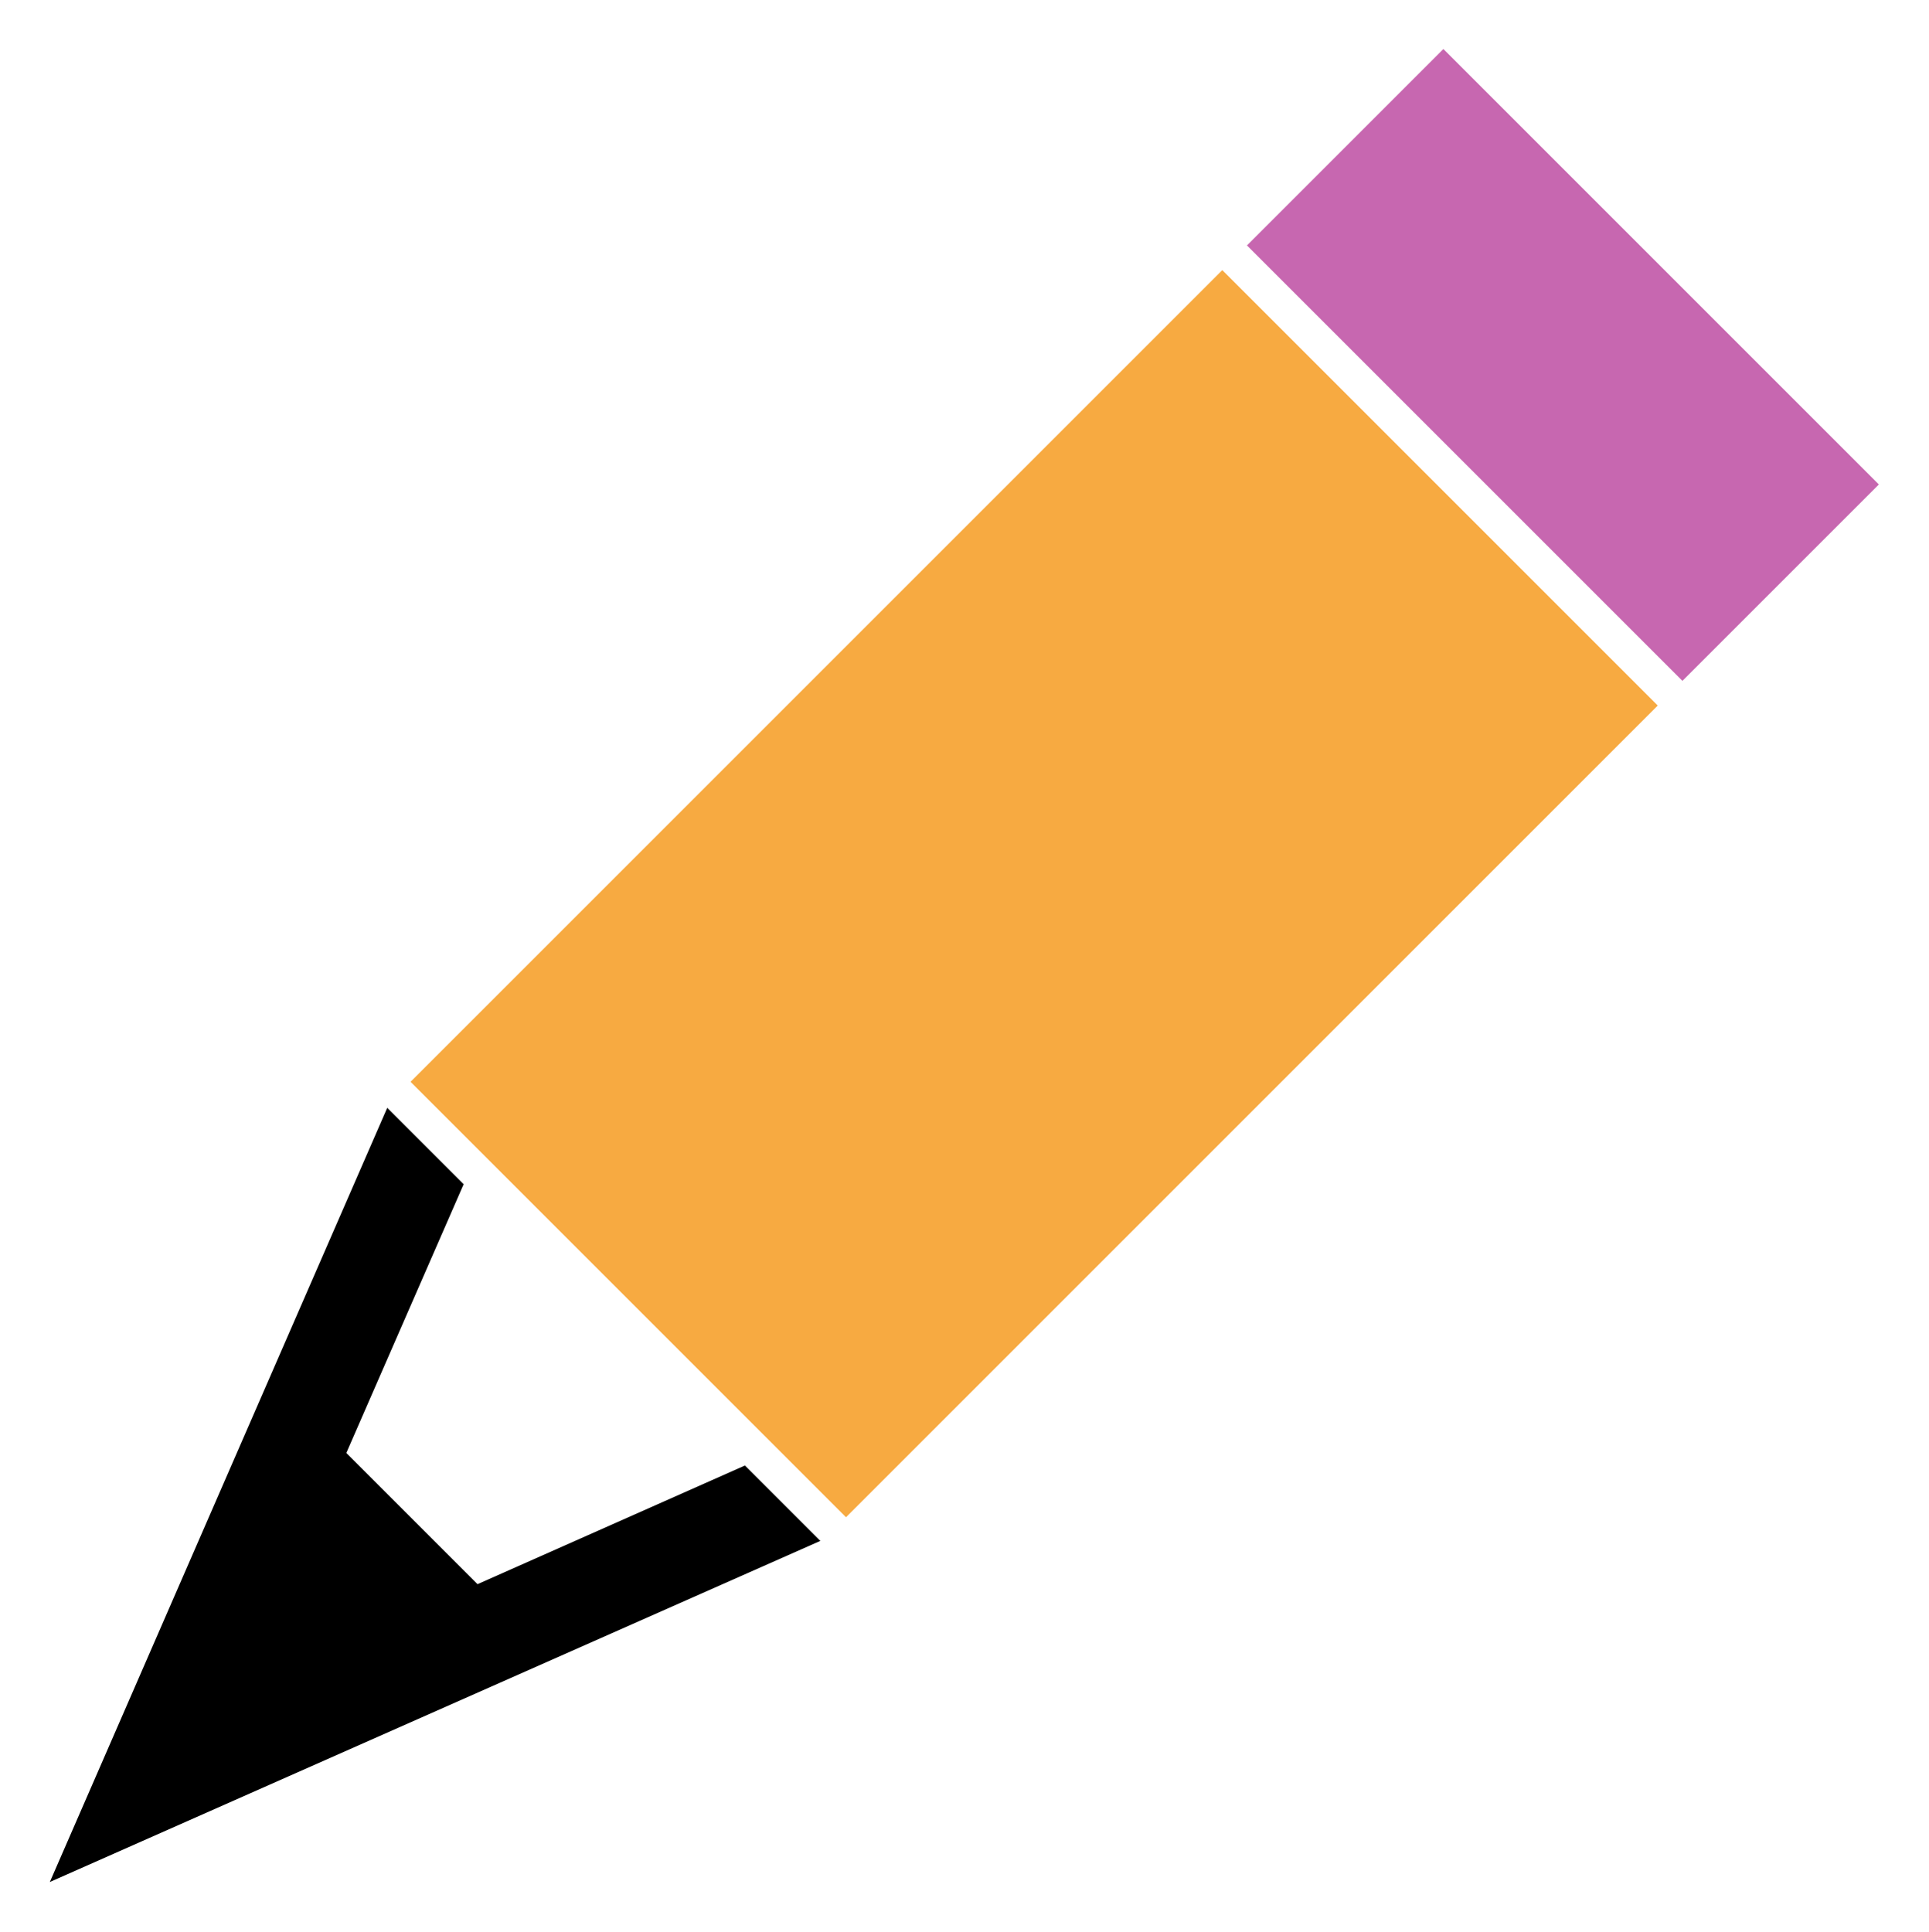
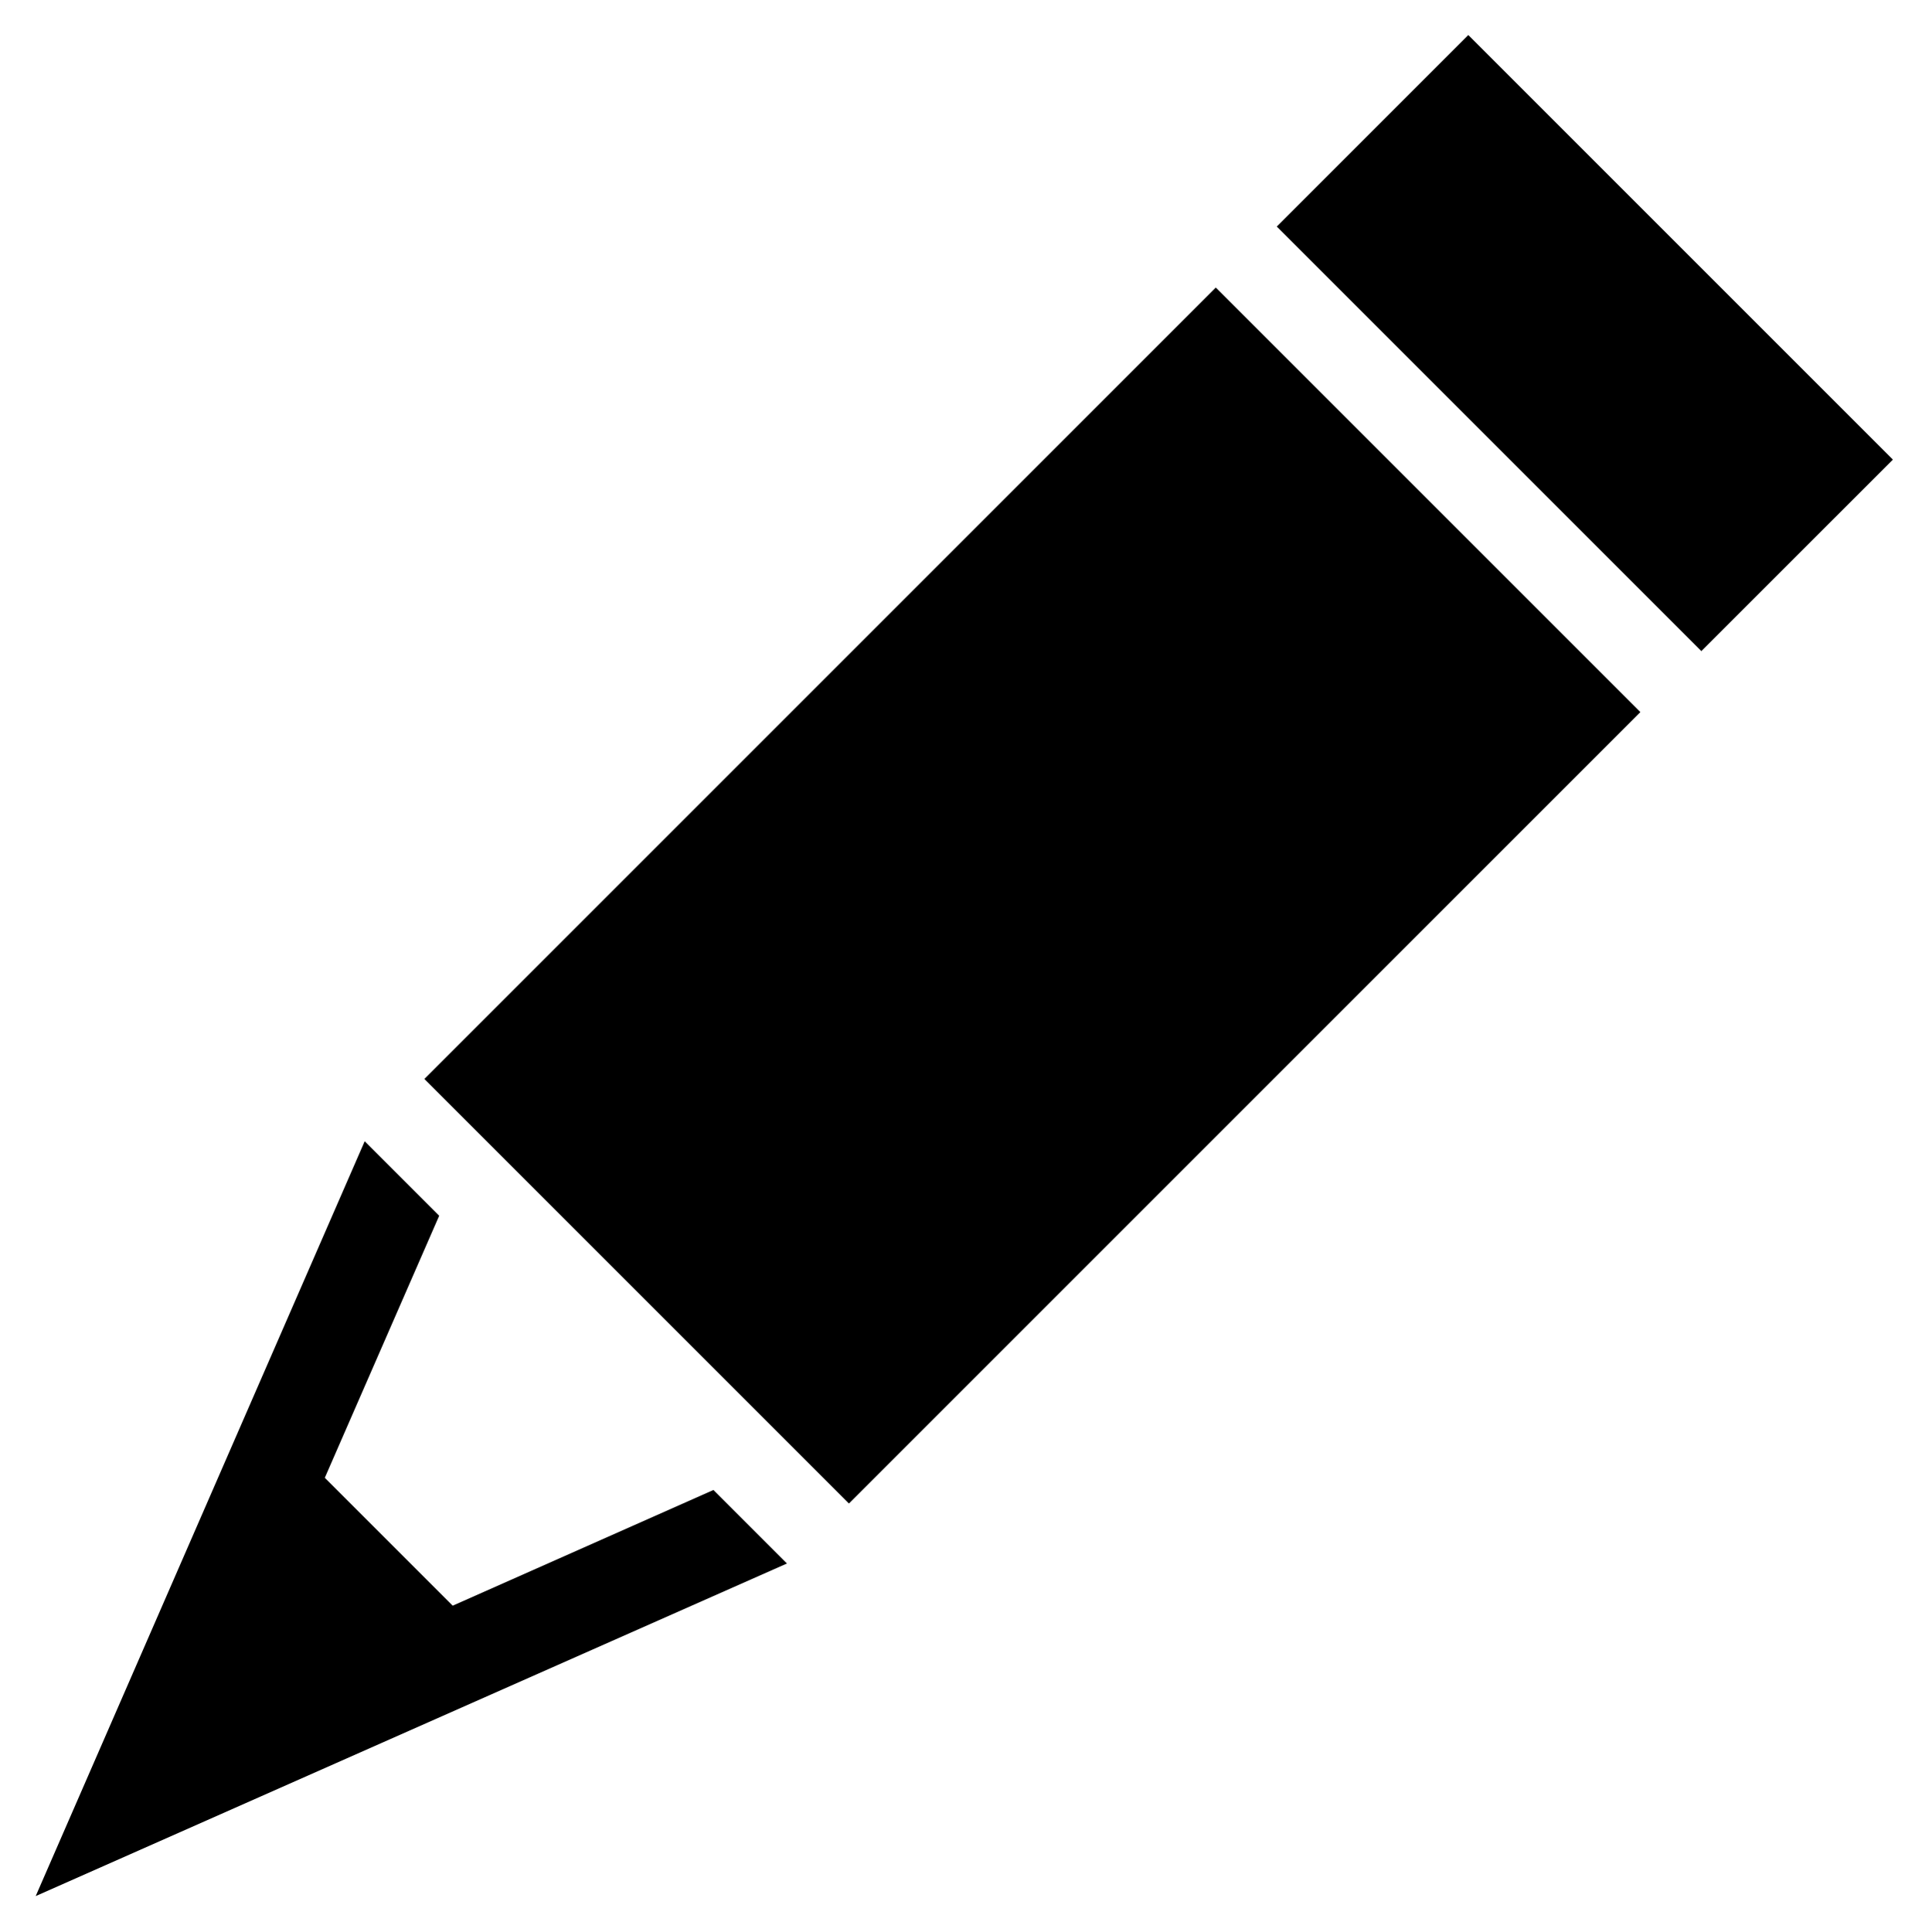
<svg xmlns="http://www.w3.org/2000/svg" width="9.518mm" height="9.532mm" viewBox="0 0 9.518 9.532" version="1.1" id="svg1" xml:space="preserve">
  <defs id="defs1" />
  <g id="layer1" transform="translate(-92.92722,-107.9172)">
-     <g id="g681" transform="matrix(1.720229,0,0,1.720229,-70.62256,-81.88036)">
-       <g id="g1659" transform="matrix(0.9699937,0.9699937,-0.9699937,0.9699937,113.7743,-92.64042)">
-         <path style="fill:#f7aa41;fill-opacity:1;fill-rule:evenodd;stroke:none;stroke-width:0.166px;stroke-linecap:butt;stroke-linejoin:miter;stroke-opacity:1" d="m 97.194,115.258 v -2.401 h 1.288 v 2.401 z" id="path377" />
-         <path style="fill:#c767b0;fill-opacity:1;fill-rule:evenodd;stroke:none;stroke-width:0.082px;stroke-linecap:butt;stroke-linejoin:miter;stroke-opacity:1" d="m 97.194,112.784 v -0.581 h 1.288 v 0.581 z" id="path377-7" />
-         <path id="path465" style="fill:#000000;fill-rule:evenodd;stroke:none;stroke-width:0.331px;stroke-linecap:butt;stroke-linejoin:miter;stroke-opacity:1" d="m 97.198,115.331 0.646,1.644 0.635,-1.644 h -0.223 l -0.22,0.571 h -0.388 l -0.224,-0.571 z" />
+     <g id="g681" transform="matrix(1.216386,-1.216386,1.216386,1.216386,-158.9032,94.11839)" style="fill:#000000">
+       <g id="g1659" transform="matrix(0.9699937,0.9699937,-0.9699937,0.9699937,113.7743,-92.64042)" style="fill:#000000">
+         <g id="g457" transform="matrix(0.6894477,0.6894477,-0.6894477,0.6894477,109.0887,-31.89303)">
+           <path style="fill:#000000;fill-opacity:1;fill-rule:evenodd;stroke:none;stroke-width:0.166px;stroke-linecap:butt;stroke-linejoin:miter;stroke-opacity:1" d="m 97.194,115.146 v -2.401 h 1.288 v 2.401 z" id="path377" />
+           <path style="fill:#000000;fill-opacity:1;fill-rule:evenodd;stroke:none;stroke-width:0.082px;stroke-linecap:butt;stroke-linejoin:miter;stroke-opacity:1" d="m 97.194,112.56 v -0.581 h 1.288 v 0.581 z" id="path377-7" />
+           <path id="path465" style="fill:#000000;fill-rule:evenodd;stroke:none;stroke-width:0.331px;stroke-linecap:butt;stroke-linejoin:miter;stroke-opacity:1" d="m 97.198,115.331 0.646,1.644 0.635,-1.644 h -0.223 l -0.22,0.571 h -0.388 l -0.224,-0.571 z" />
+         </g>
      </g>
    </g>
  </g>
</svg>
